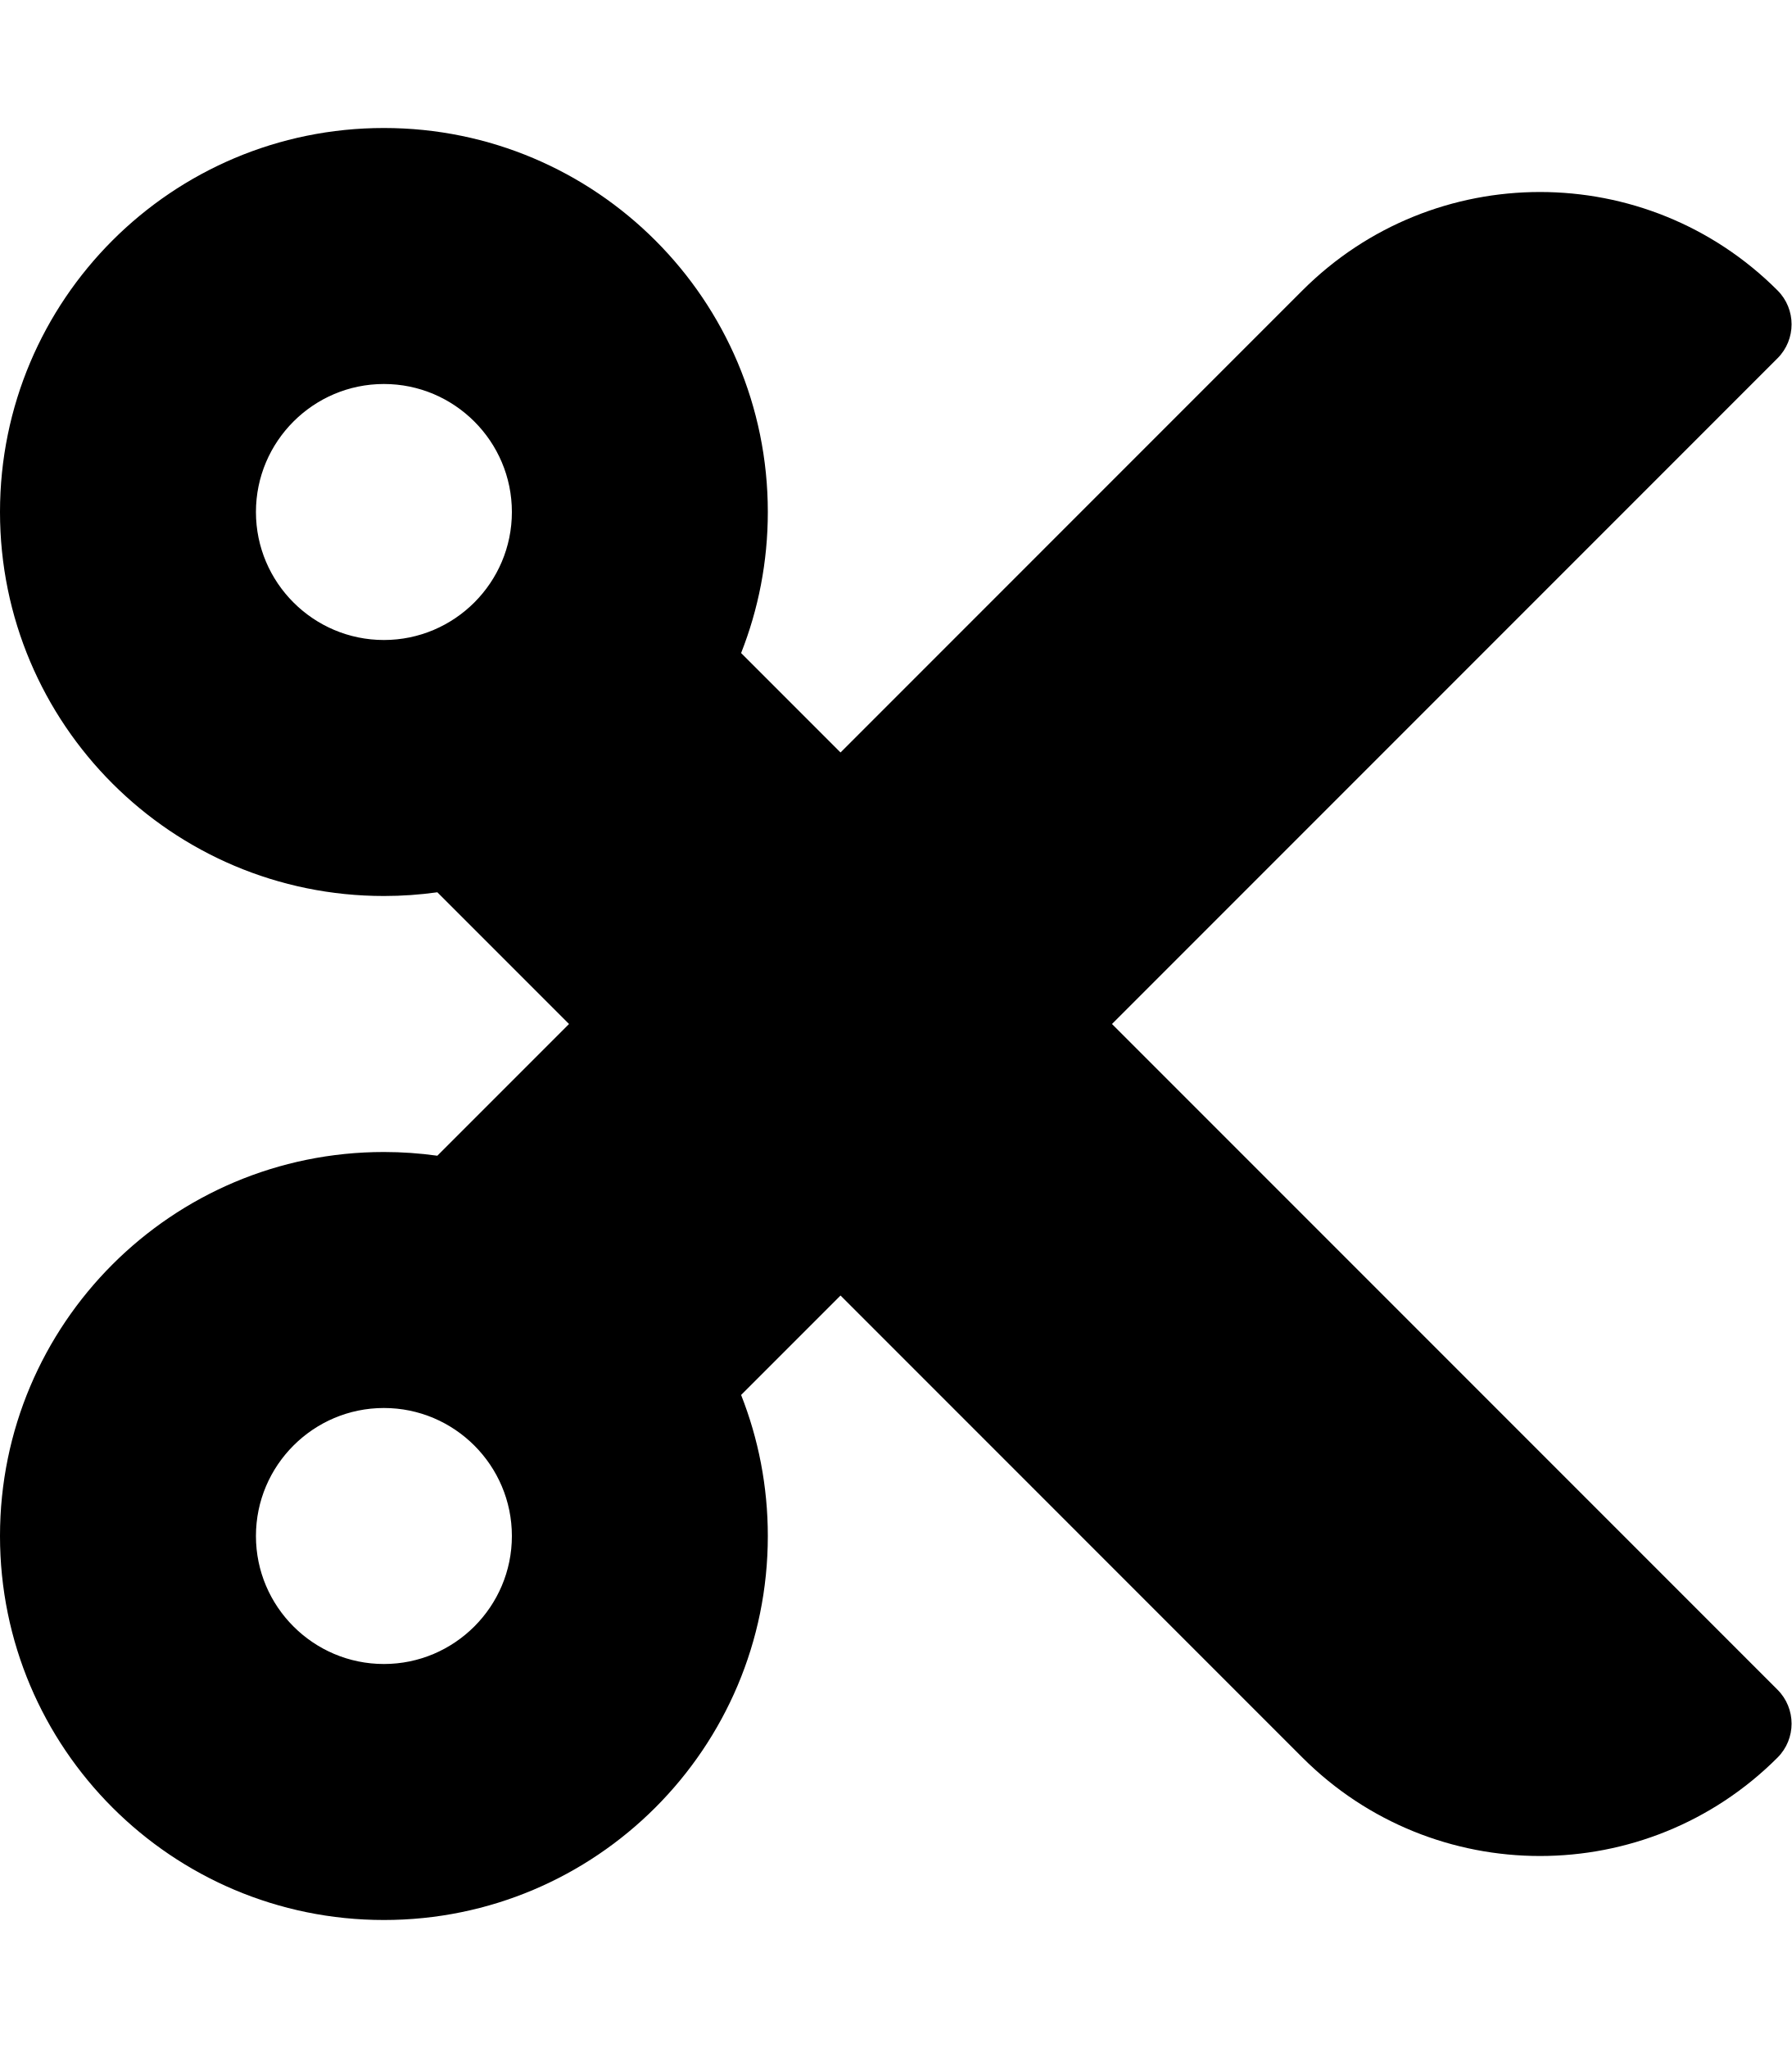
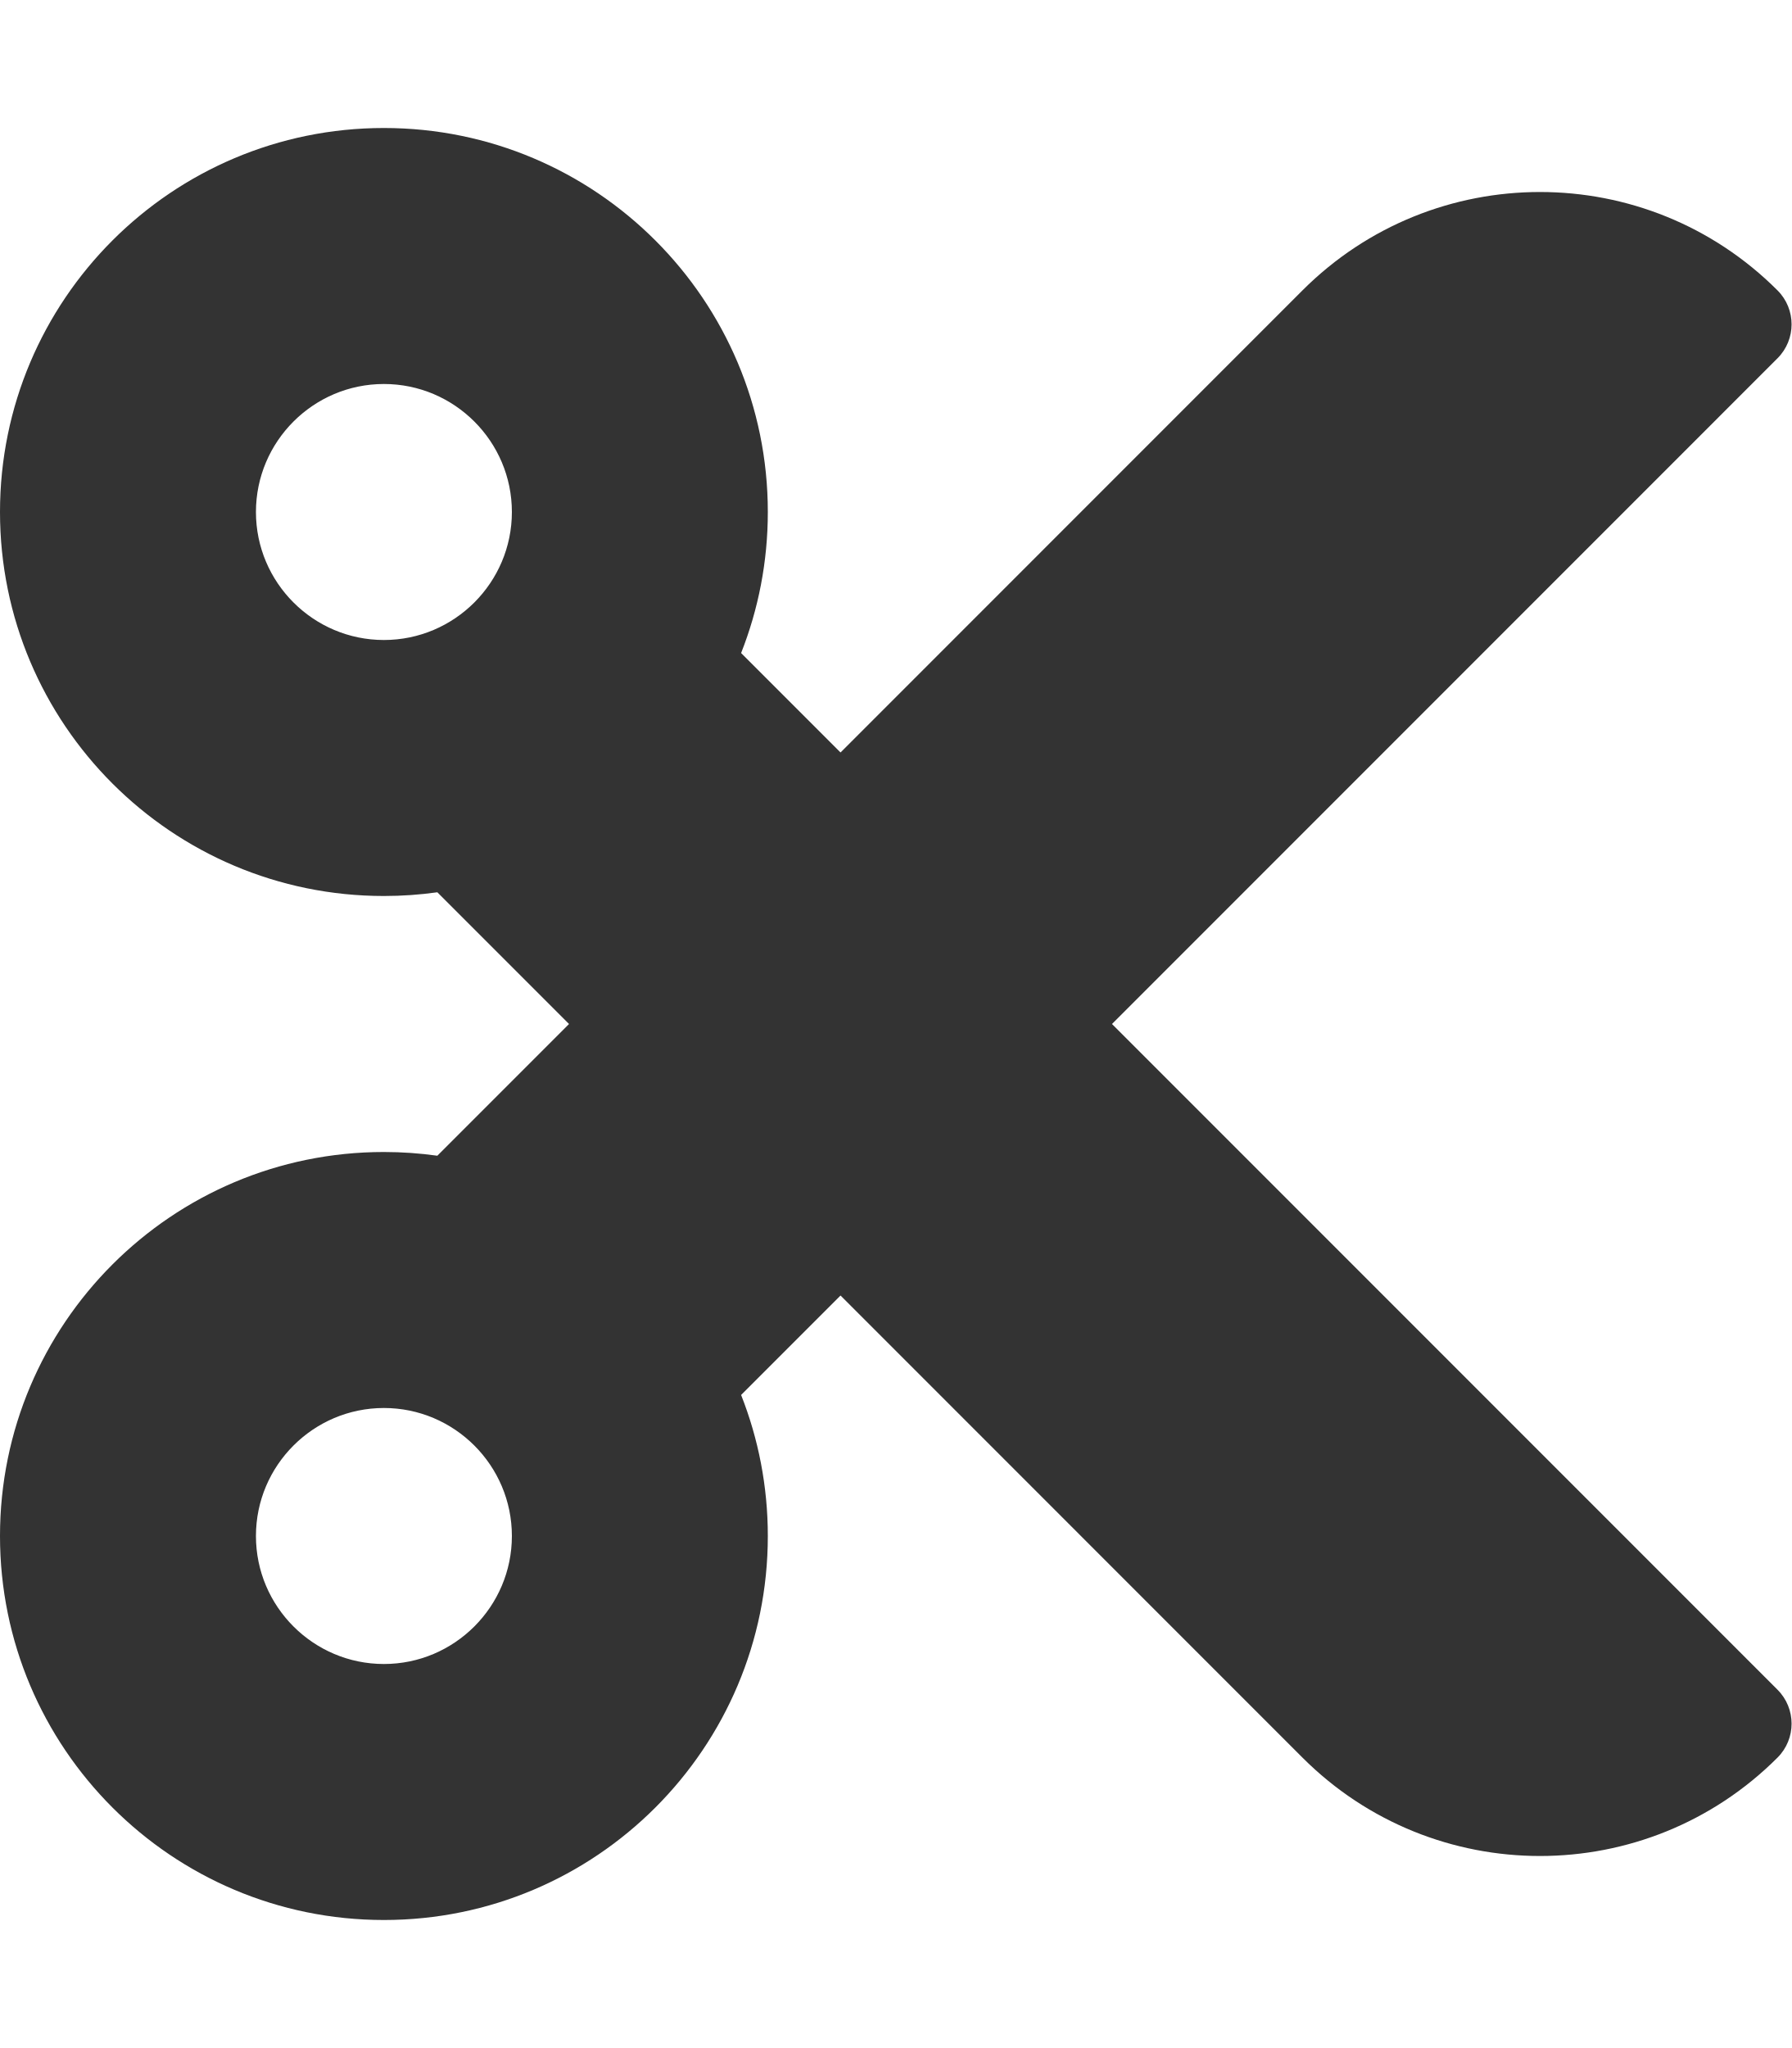
<svg xmlns="http://www.w3.org/2000/svg" aria-hidden="true" focusable="false" data-prefix="fas" data-icon="cut" class="svg-inline--fa fa-cut fa-w-14" role="img" viewBox="0 0 448 512">
-   <path fill="currentColor" d="M278.06 256L444.48 89.57c4.69-4.69 4.69-12.29 0-16.97-32.8-32.8-85.99-32.8-118.79 0L210.18 188.12l-24.86-24.86c4.31-10.92 6.68-22.81 6.68-35.26 0-53.02-42.98-96-96-96S0 74.98 0 128s42.98 96 96 96c4.54 0 8.99-.32 13.36-.93L142.29 256l-32.93 32.93c-4.37-.61-8.83-.93-13.36-.93-53.02 0-96 42.98-96 96s42.98 96 96 96 96-42.98 96-96c0-12.45-2.37-24.34-6.68-35.26l24.86-24.86L325.69 439.4c32.8 32.8 85.99 32.8 118.79 0 4.69-4.68 4.69-12.28 0-16.97L278.06 256zM96 160c-17.64 0-32-14.36-32-32s14.36-32 32-32 32 14.36 32 32-14.36 32-32 32zm0 256c-17.64 0-32-14.36-32-32s14.36-32 32-32 32 14.36 32 32-14.36 32-32 32z" />
+   <path fill="#333333" d="M278.06 256L444.48 89.57c4.69-4.69 4.69-12.29 0-16.97-32.8-32.8-85.99-32.8-118.79 0L210.18 188.12l-24.86-24.86c4.31-10.92 6.68-22.81 6.68-35.26 0-53.02-42.98-96-96-96S0 74.98 0 128s42.98 96 96 96c4.54 0 8.99-.32 13.36-.93L142.29 256l-32.93 32.93c-4.37-.61-8.83-.93-13.36-.93-53.02 0-96 42.98-96 96s42.98 96 96 96 96-42.98 96-96c0-12.45-2.37-24.34-6.68-35.26l24.86-24.86L325.69 439.4c32.8 32.8 85.99 32.8 118.79 0 4.69-4.68 4.69-12.28 0-16.97L278.06 256zM96 160c-17.64 0-32-14.36-32-32s14.36-32 32-32 32 14.36 32 32-14.36 32-32 32zm0 256c-17.64 0-32-14.36-32-32s14.36-32 32-32 32 14.36 32 32-14.36 32-32 32z" />
</svg>
